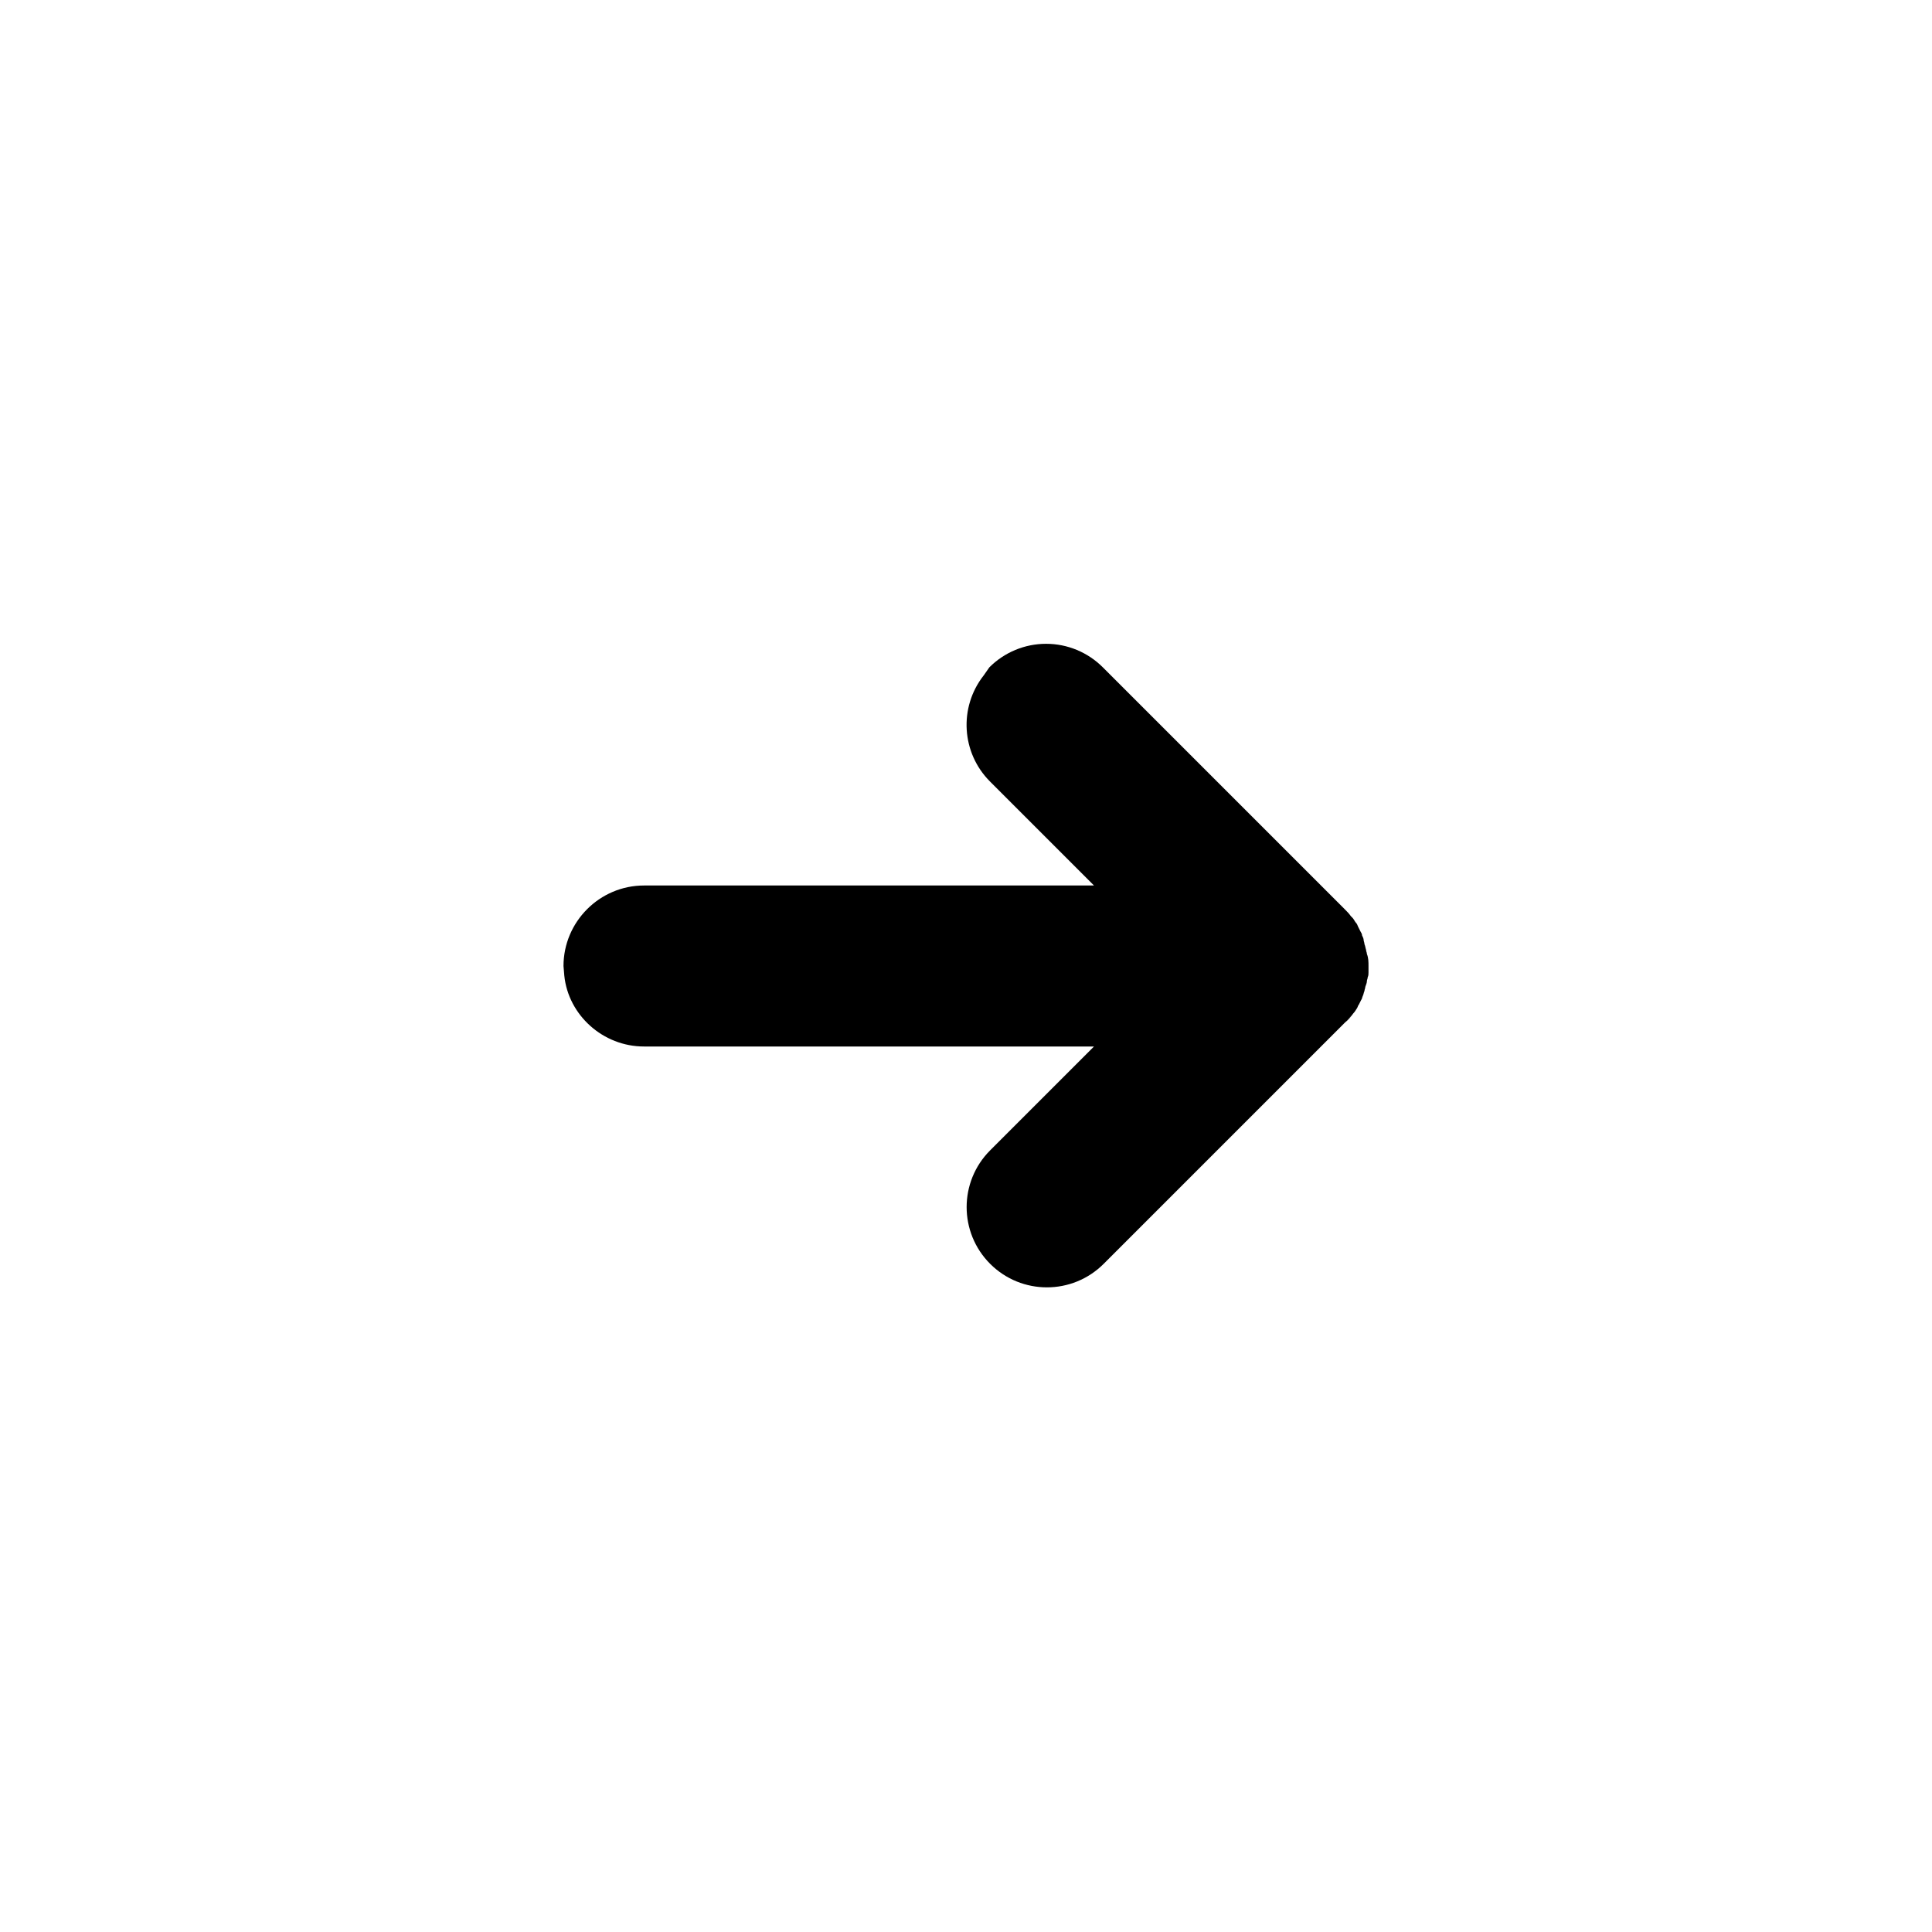
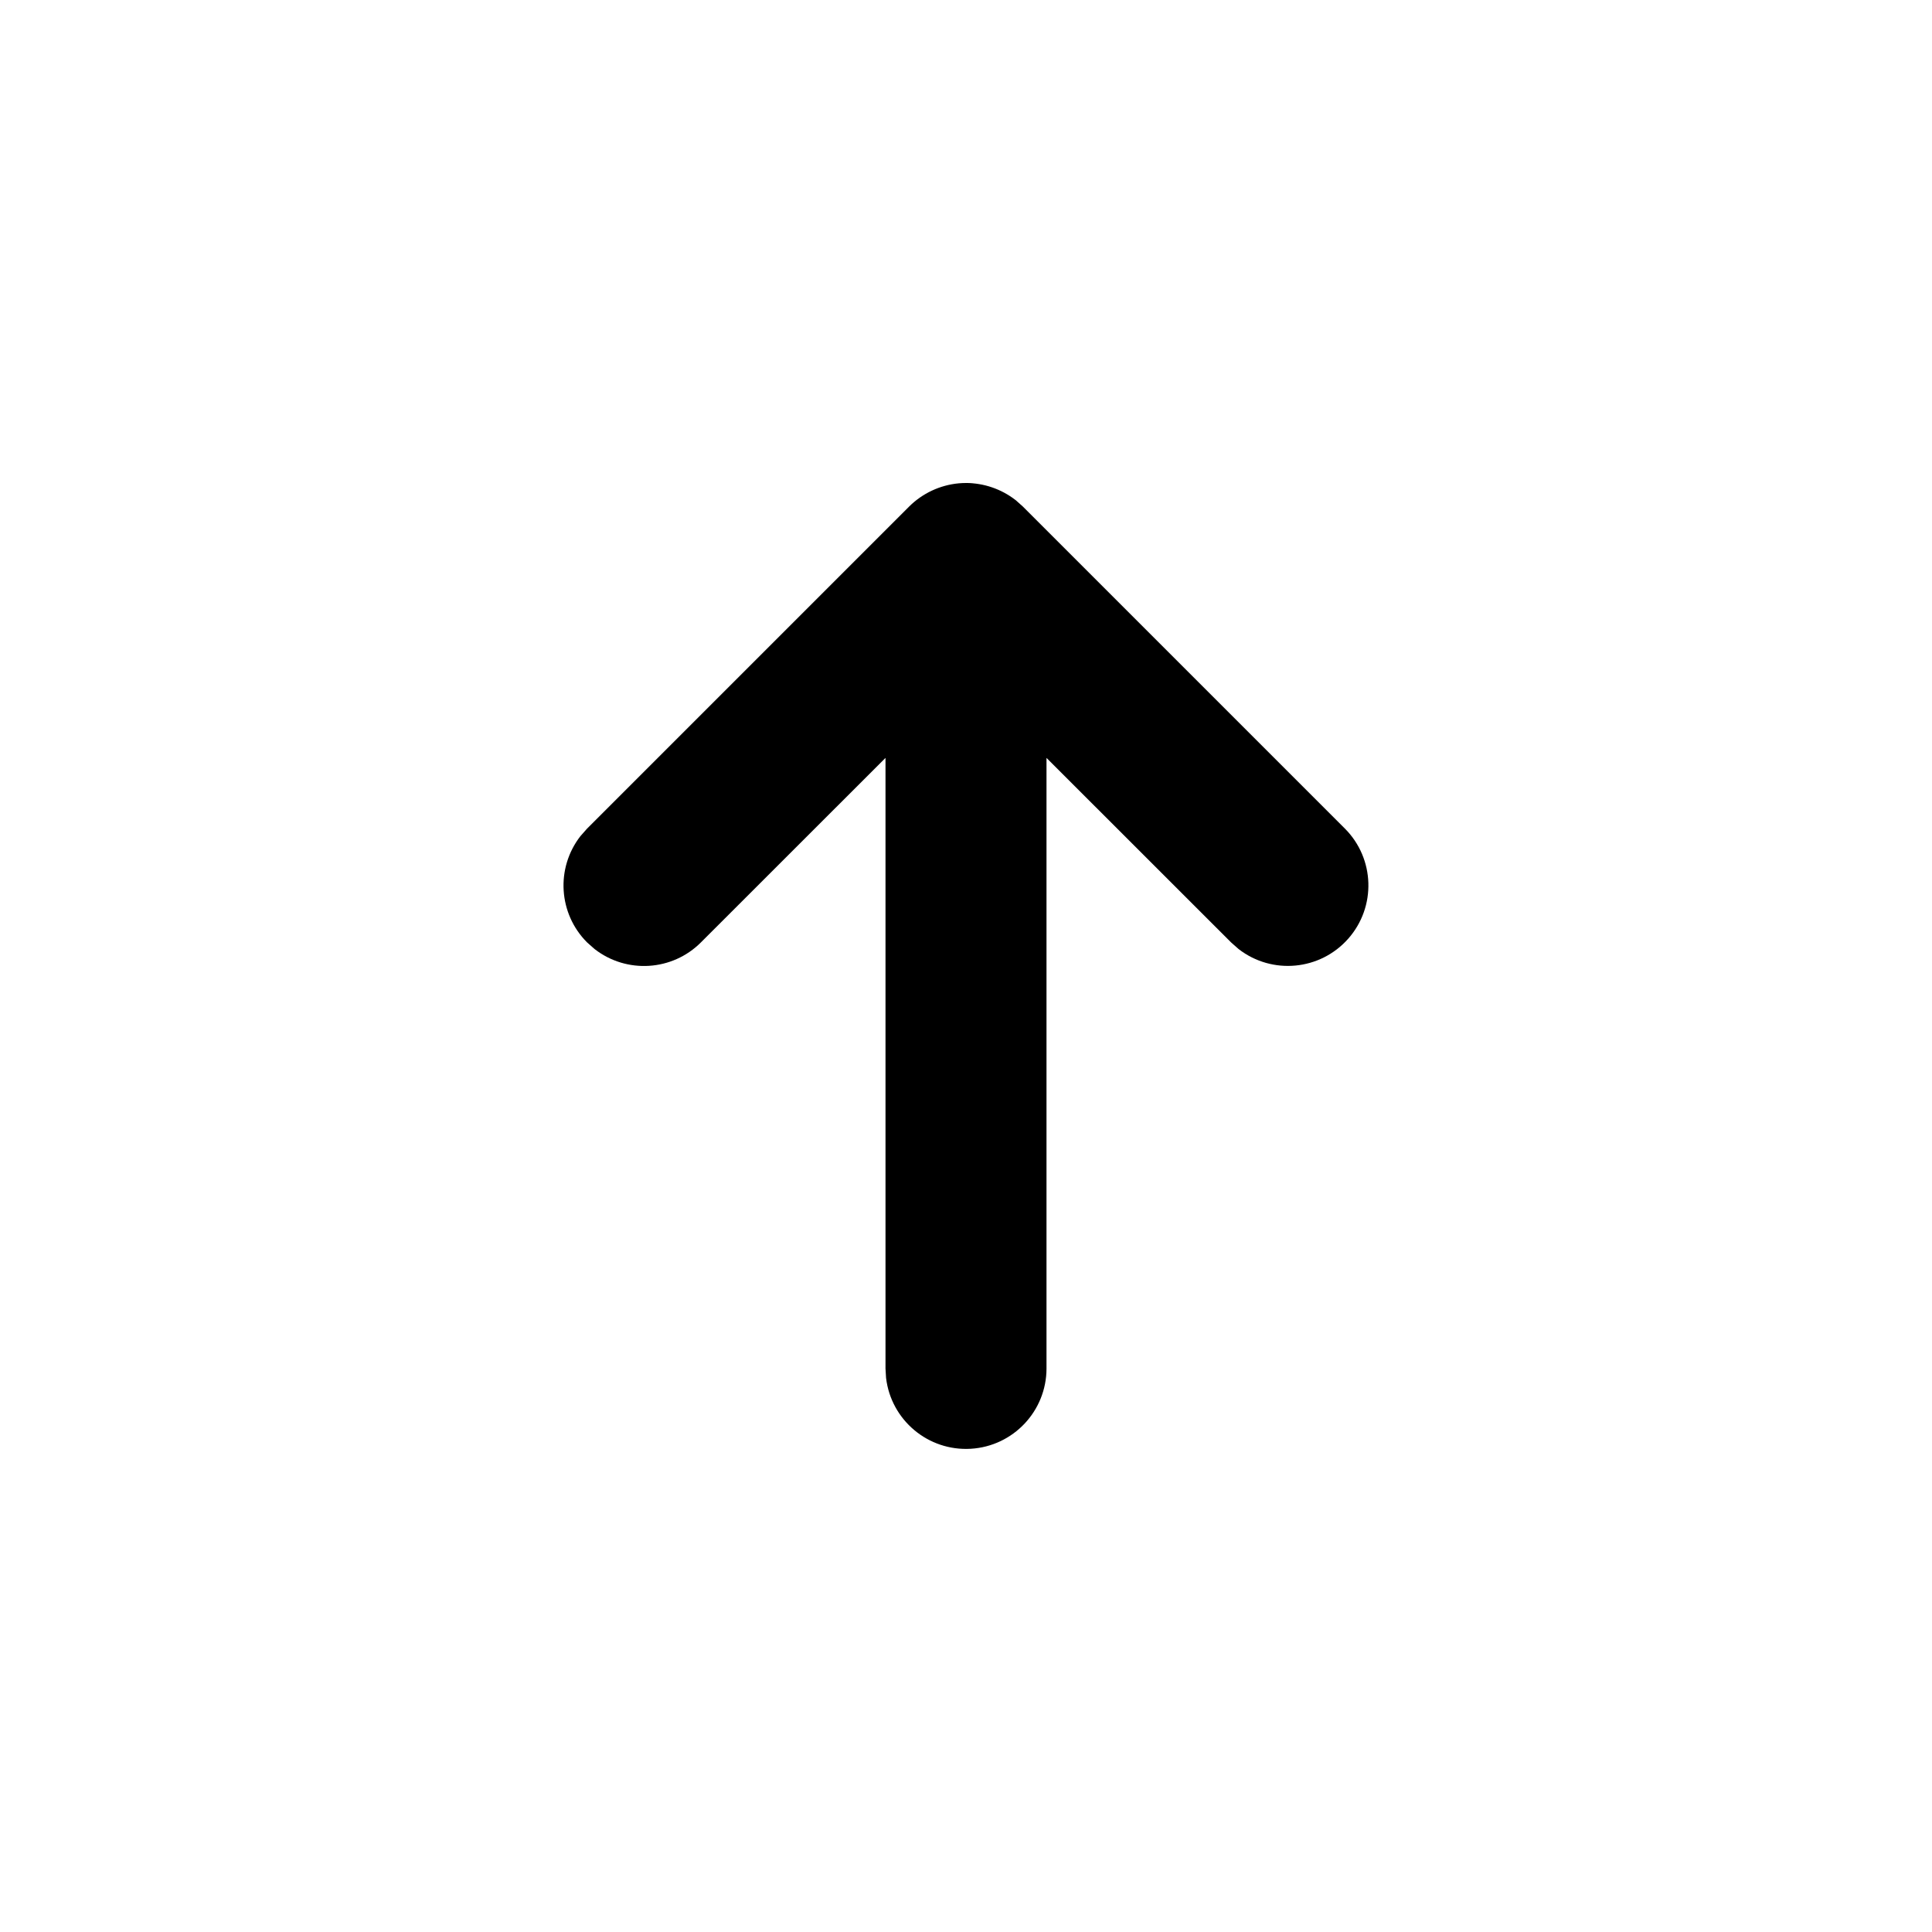
<svg xmlns="http://www.w3.org/2000/svg" viewBox="0 0 24 24">
-   <path d="M12.29 8.29a.996.996 0 0 1 1.41 0l3 3c.03.03.06.06.08.09l.02.02c.02.02.03.05.05.07.01.01.01.02.02.04l.03.06c.01.02.02.03.02.05.01.02.02.04.02.06 0 .01.01.03.01.05.01.02.01.04.02.07 0 .02.01.03.01.05.02.05.02.1.02.15v-.09V12.08c0 .02 0 .04-.01.06 0 .02-.01.03-.01.05 0 .02-.01.04-.02.07 0 .02-.01.03-.01.05-.01.02-.01.04-.02.06-.01.02-.01.04-.02.05l-.03.06c-.01.01-.01.02-.02.04-.02.03-.03.05-.05.07-.03.04-.06.08-.1.11l.08-.09s0 .01-.01.01l-.07.08-3 3a.996.996 0 1 1-1.41-1.41L13.59 13H8c-.51 0-.94-.39-.99-.88L7 12c0-.55.45-1 1-1h5.59L12.3 9.71a.995.995 0 0 1-.08-1.32l.07-.1z" />
+   <path d="M12 6h.02c.023 0 .046.002.07.004L12 6a1.008 1.008 0 0 1 .613.21c.007.005.01.007.012.01l.082.073 4 4a1 1 0 0 1-1.32 1.497l-.094-.083L13 9.415V17a1 1 0 0 1-1.993.117L11 17V9.415l-2.293 2.292a1 1 0 0 1-1.32.083l-.094-.083a1 1 0 0 1-.083-1.32l.083-.094 4-4 .082-.073a.94.94 0 0 1 .008-.007l-.09.08a1.008 1.008 0 0 1 .617-.289A1.035 1.035 0 0 1 12 6z" />
</svg>
